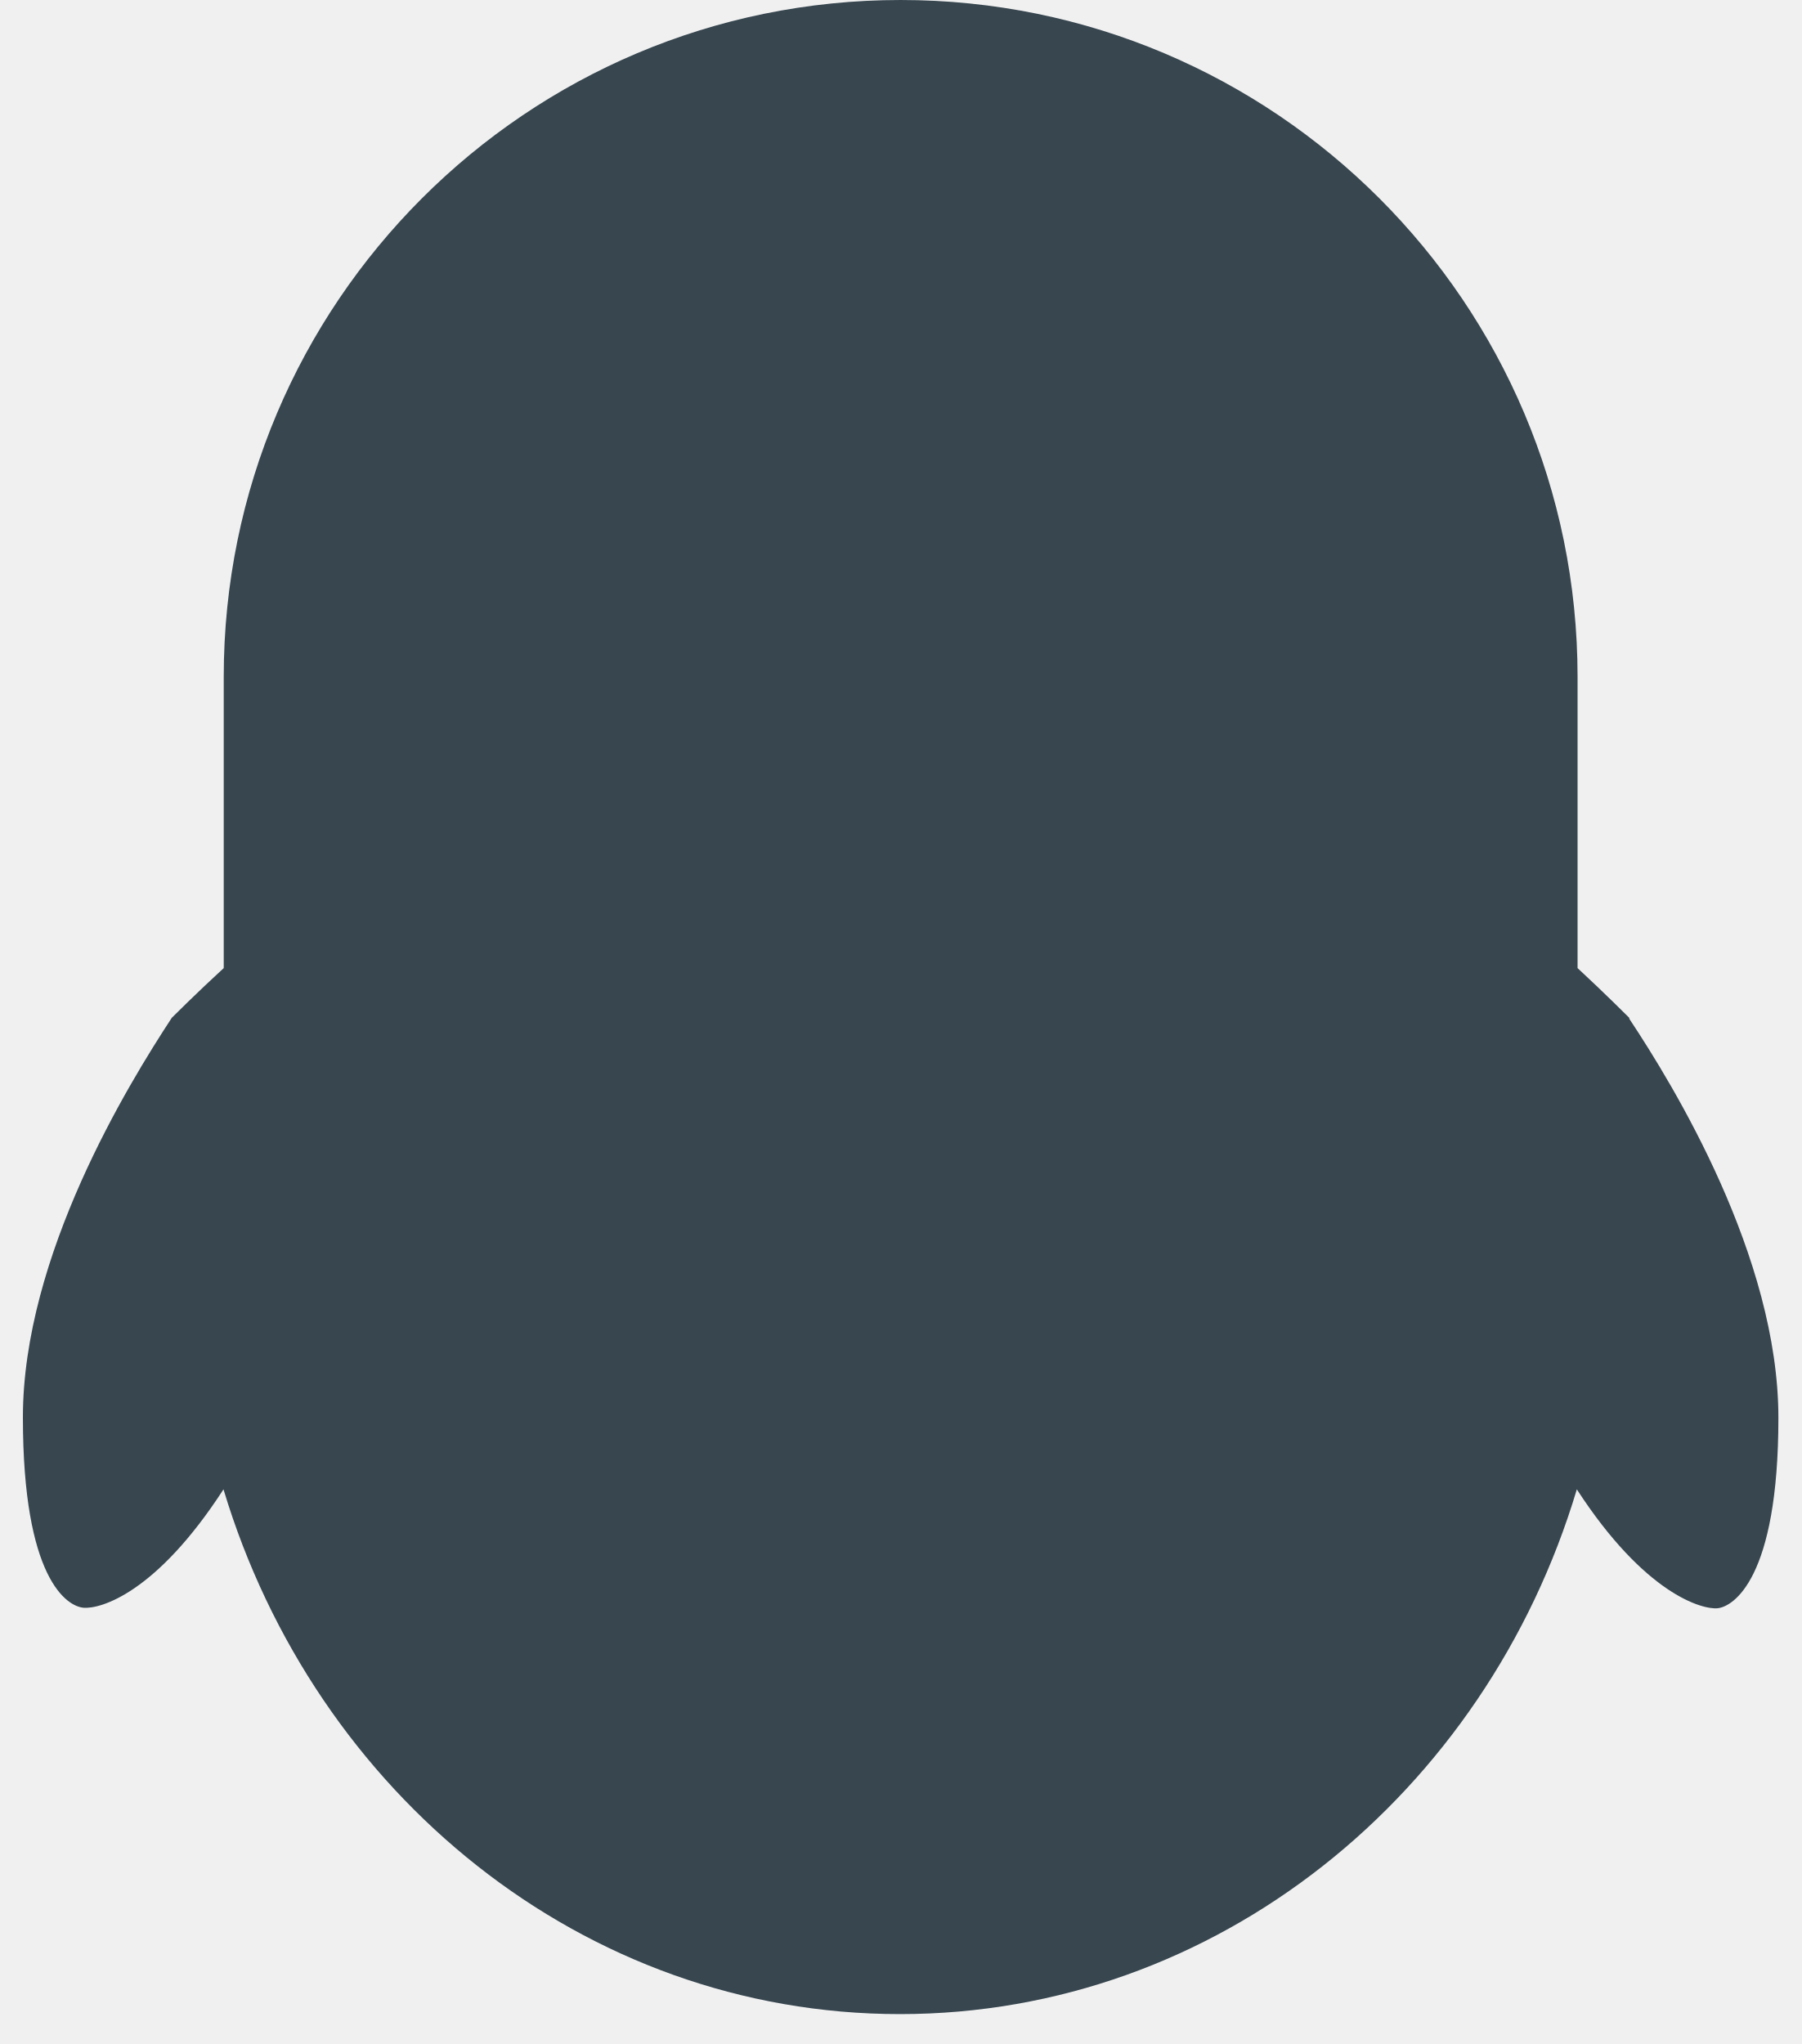
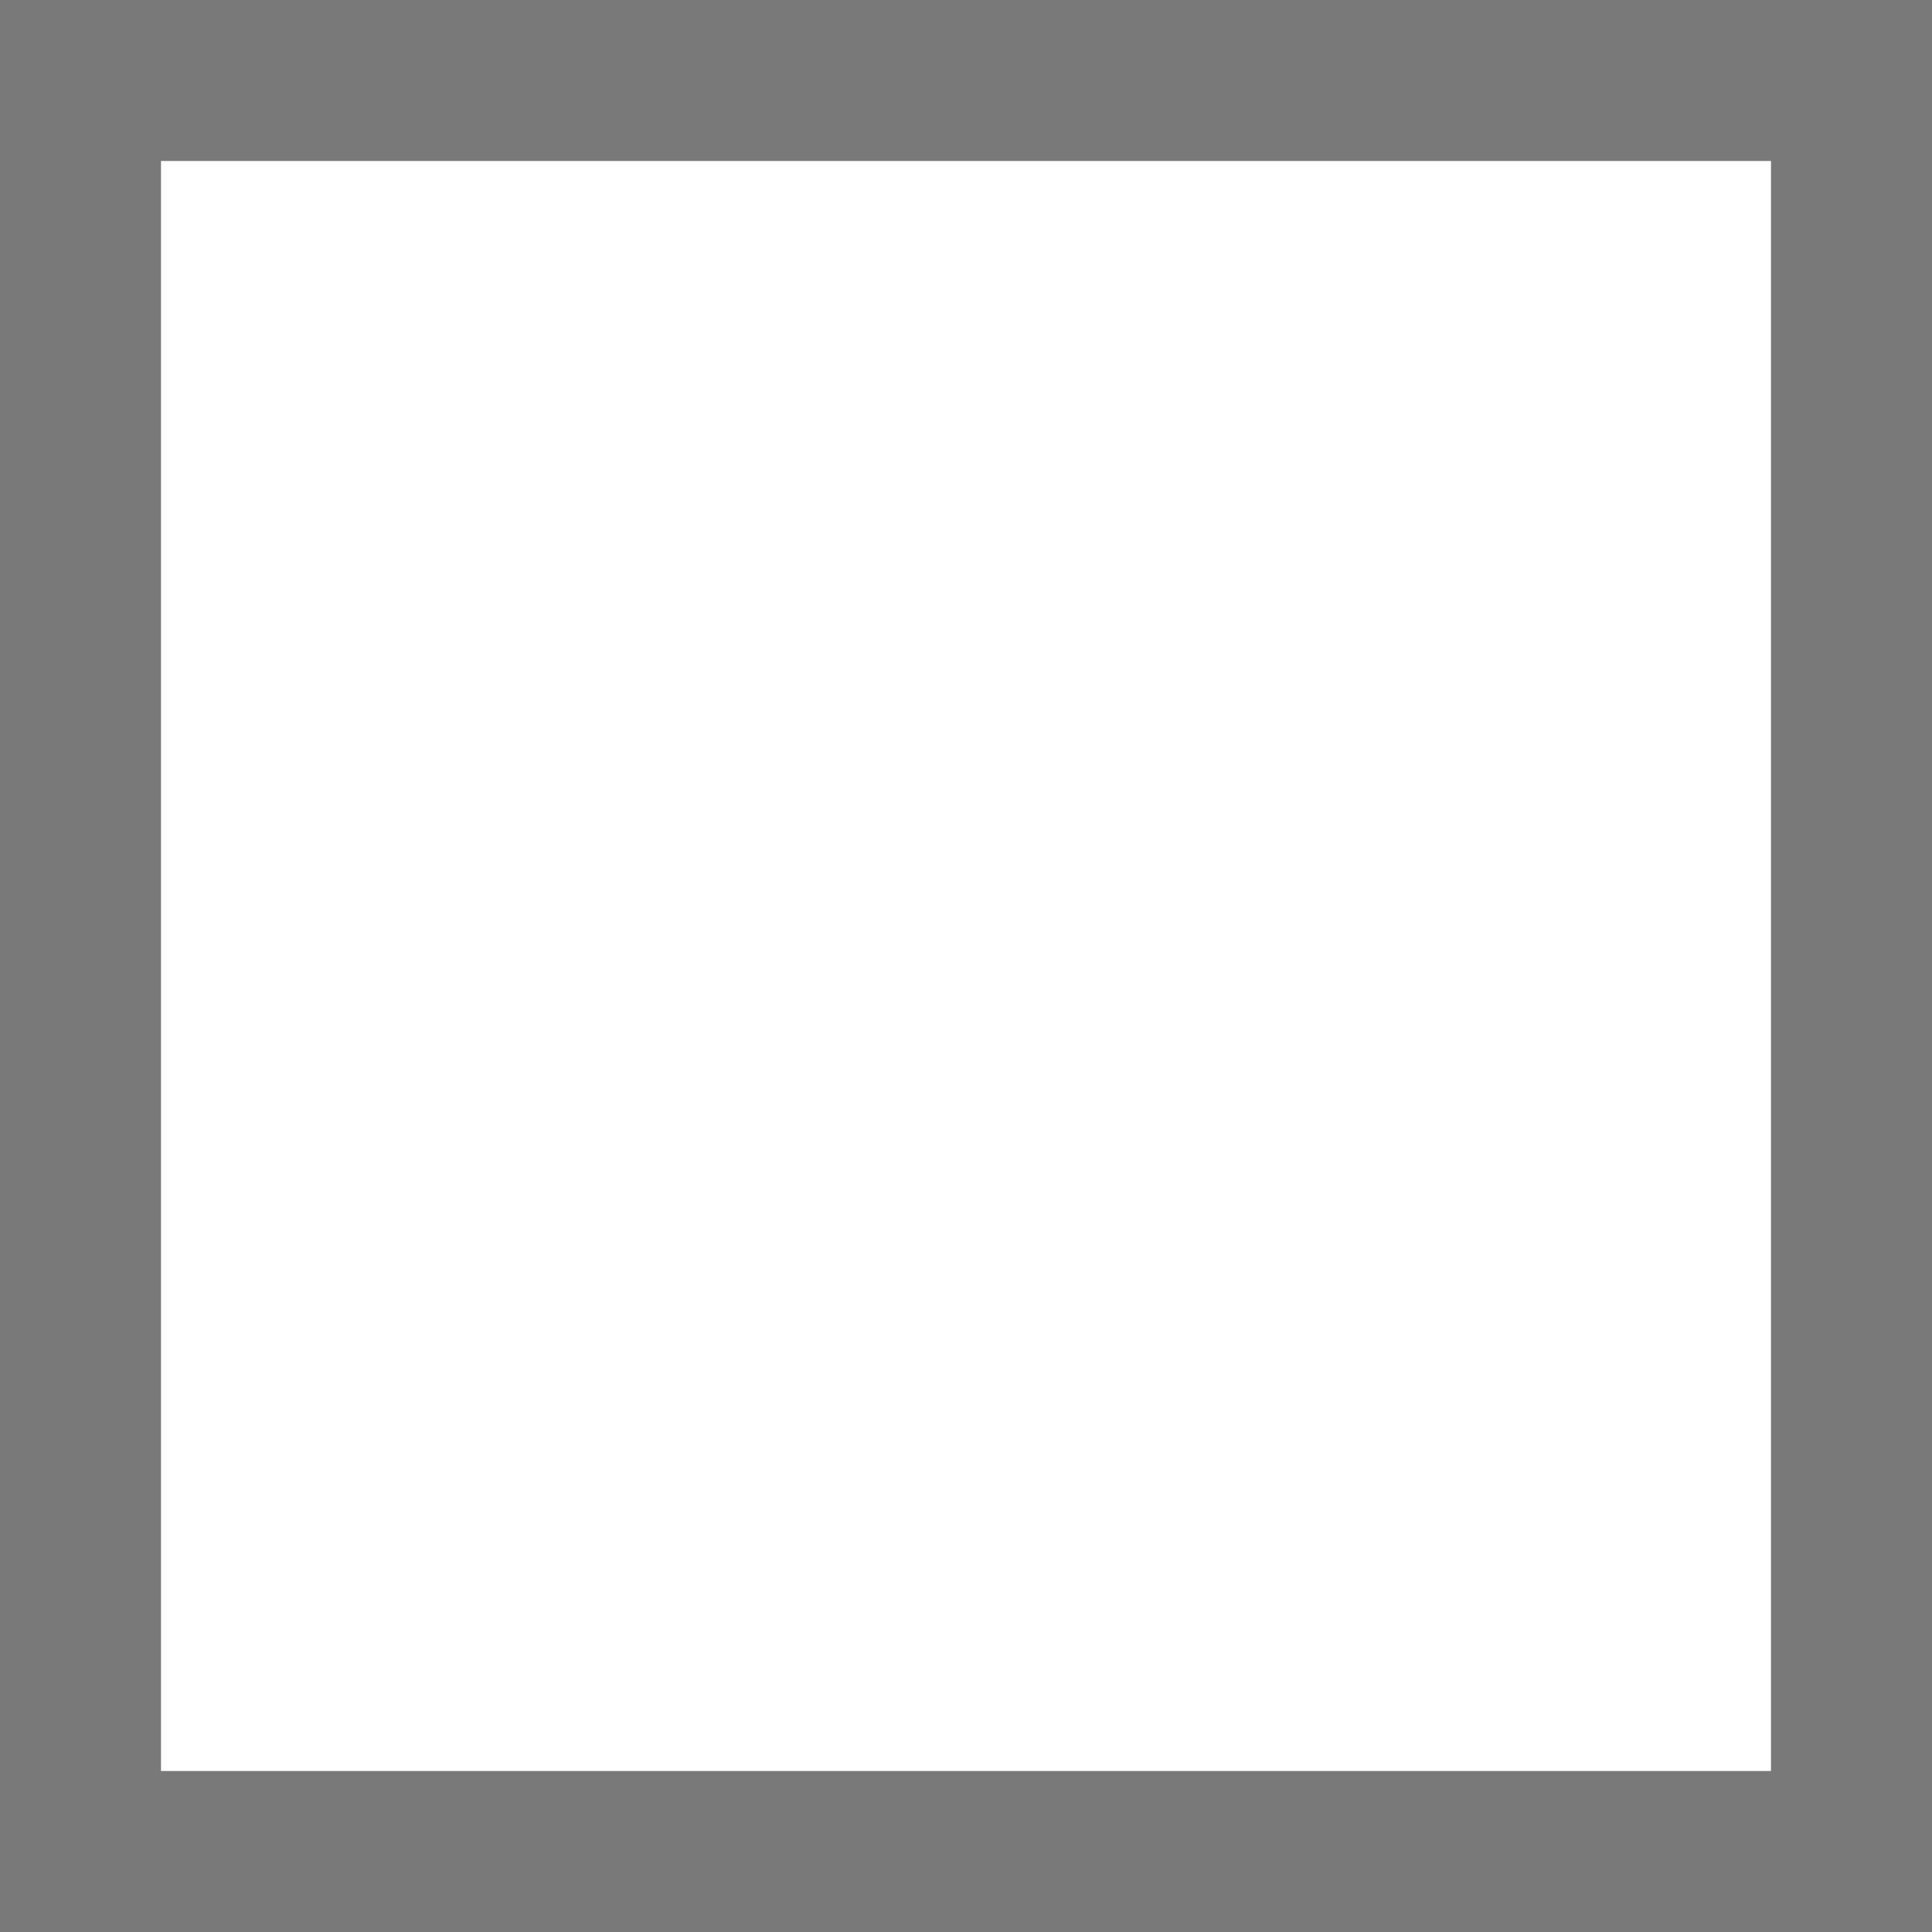
- <svg xmlns="http://www.w3.org/2000/svg" version="1.1" width="52px" height="59px">
-   <g transform="matrix(1 0 0 1 -2222 -1417 )">
-     <path d="M 47.033 29.412  L 47.026 29.377  C 47.026 29.377  46.31 28.66  45.536 27.944  L 45.536 19.539  C 45.536 8.748  36.788 5.86230468779654E-05  25.997 5.86230468779654E-05  C 15.206 5.86230468779654E-05  6.458 8.748  6.458 19.539  L 6.458 27.944  C 5.677 28.66  4.96 29.377  4.96 29.377  C 3.692 31.311  0.661 36.248  0.661 40.912  C 0.661 45.577  1.937 46.372  2.417 46.408  C 2.897 46.444  4.502 46  6.451 42.99  C 9.095 51.775  16.833 58.137  25.976 58.137  C 35.118 58.137  42.885 51.775  45.515 42.99  C 47.478 46.014  49.133 46.465  49.577 46.422  C 50.021 46.379  51.333 45.584  51.333 40.927  C 51.333 36.269  48.302 31.326  47.033 29.412  Z " fill-rule="nonzero" fill="#37464f" stroke="none" transform="matrix(1 0 0 1 2222 1417 )" />
-   </g>
+ <svg xmlns="http://www.w3.org/2000/svg" version="1.1" width="12px" height="12px" viewBox="6 477  12 12">
+   <path d="M 6.5 477.5  L 17.5 477.5  L 17.5 488.5  L 6.5 488.5  L 6.5 477.5  Z " fill-rule="nonzero" fill="#ffffff" stroke="none" />
+   <path d="M 6.5 477.5  L 17.5 477.5  L 17.5 488.5  L 6.5 488.5  L 6.5 477.5  Z " stroke-width="1" stroke="#797979" fill="none" />
</svg>
